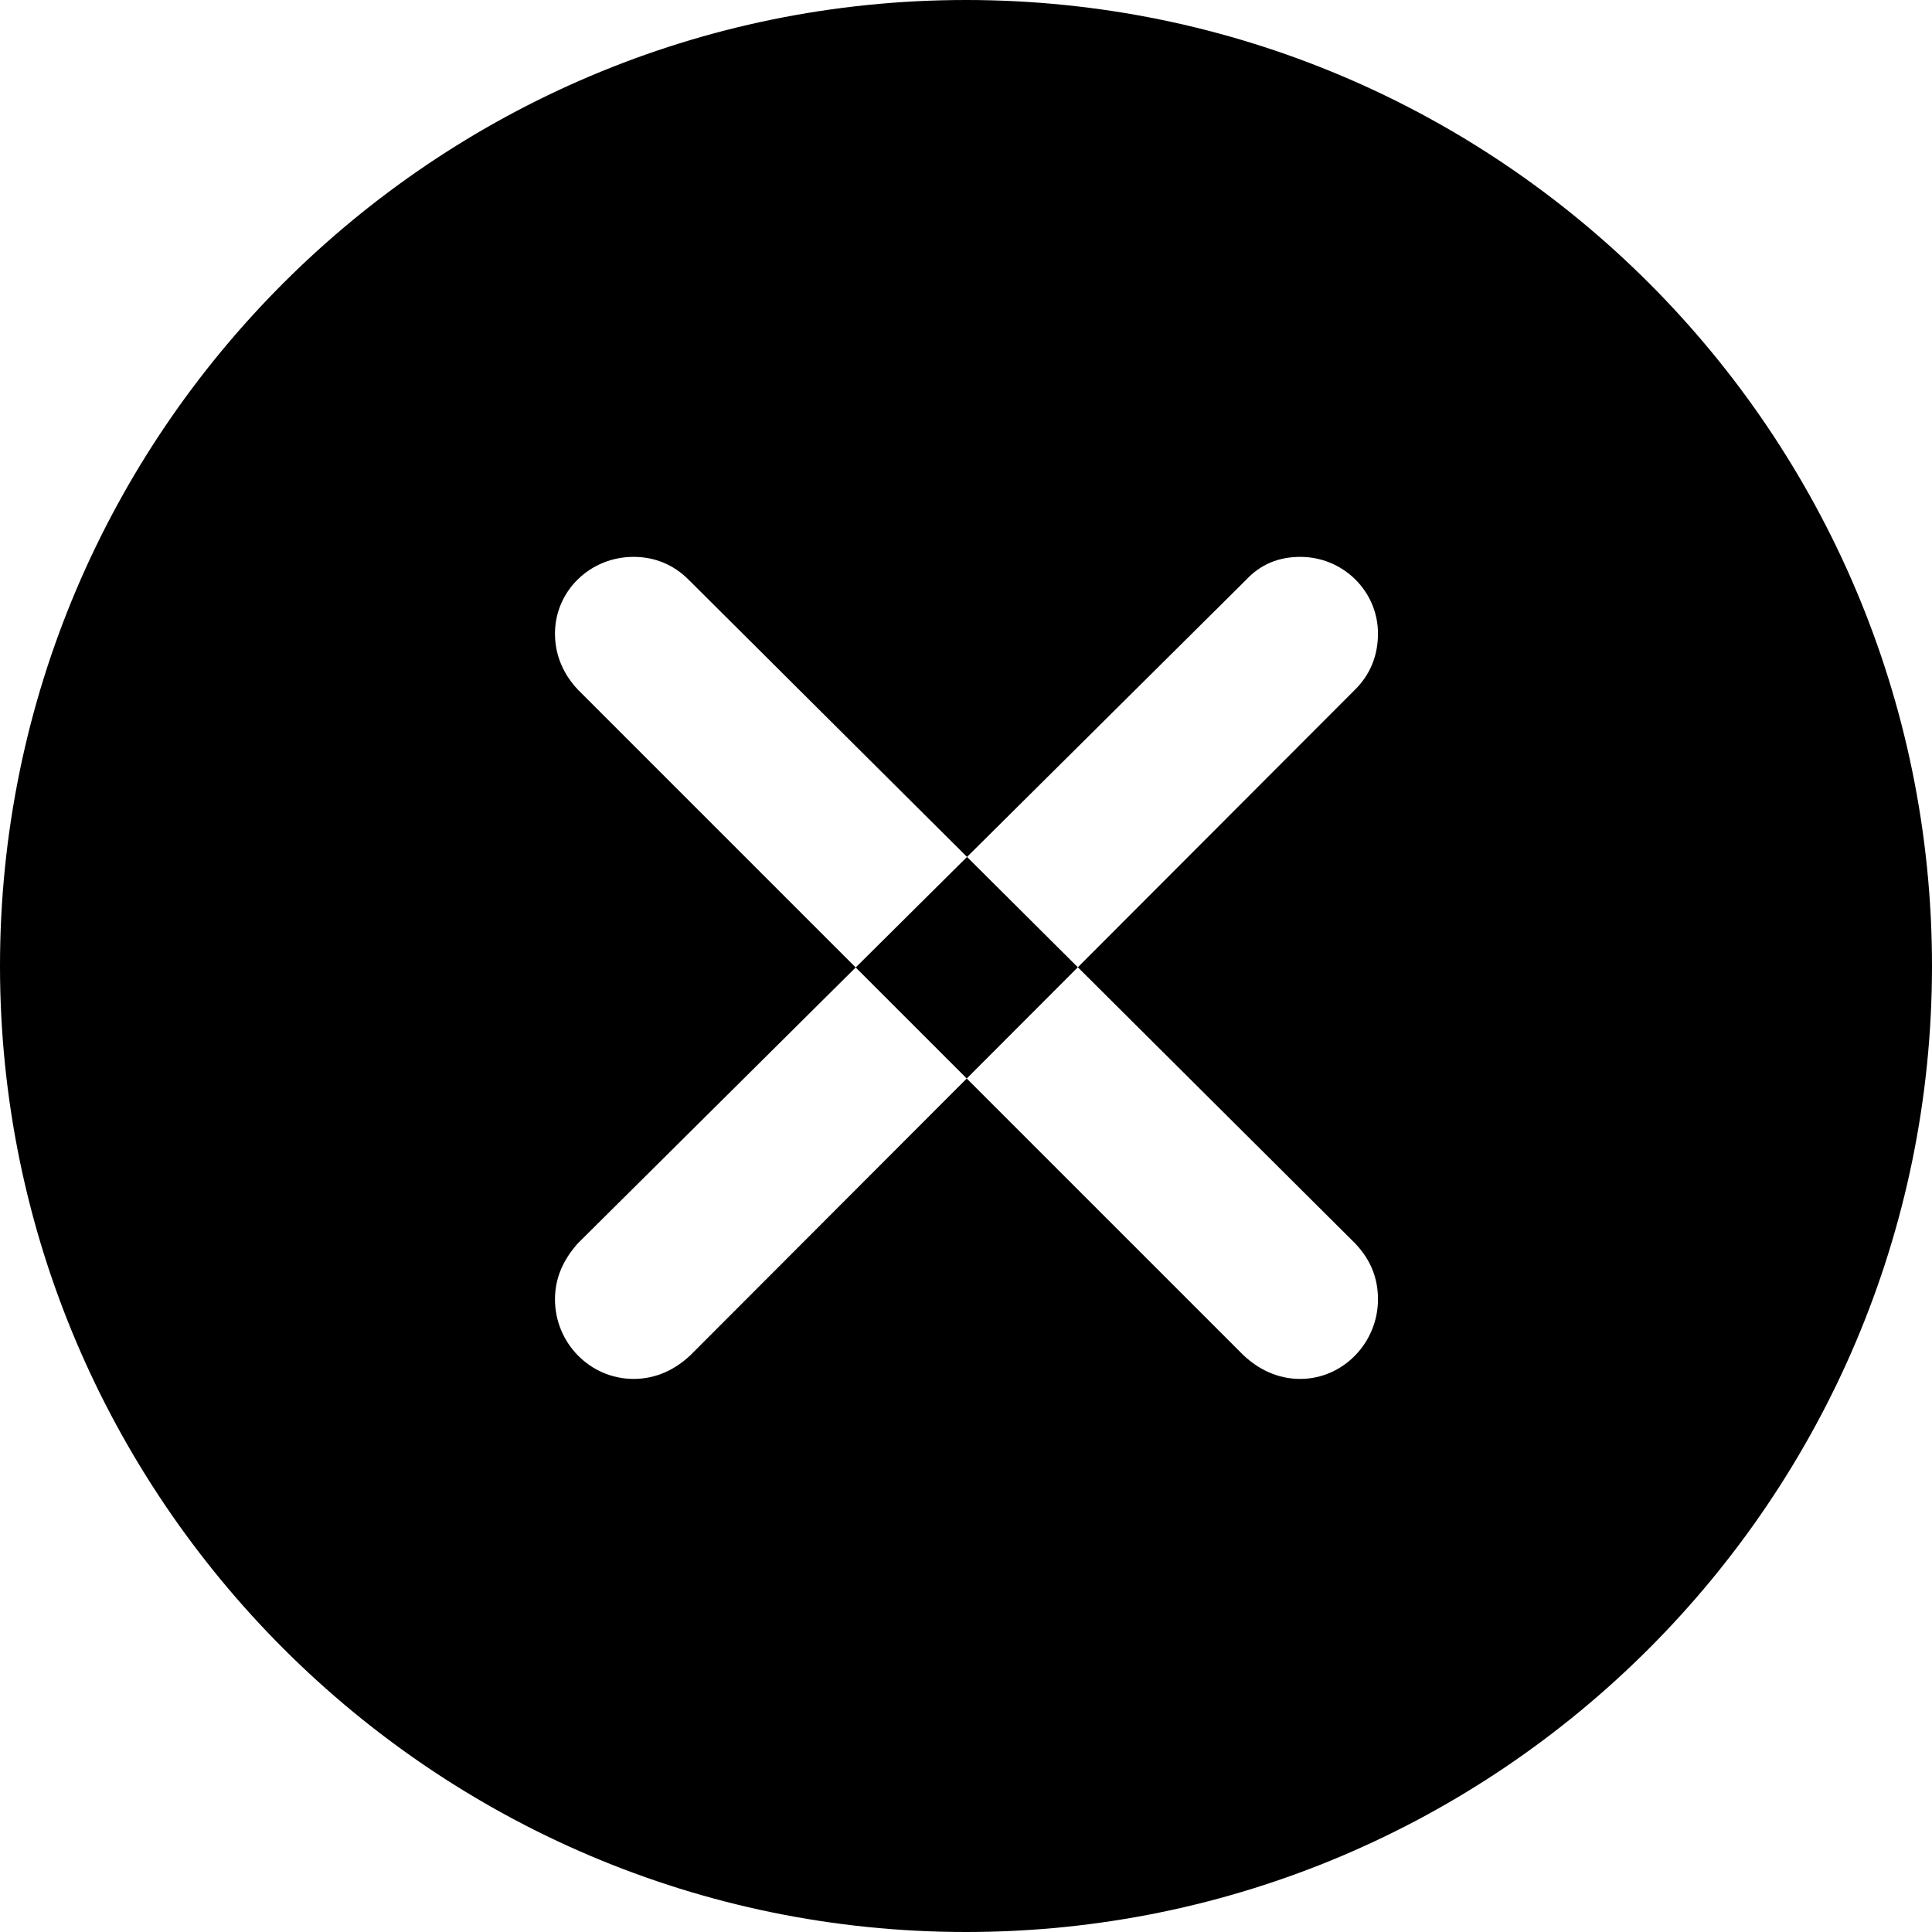
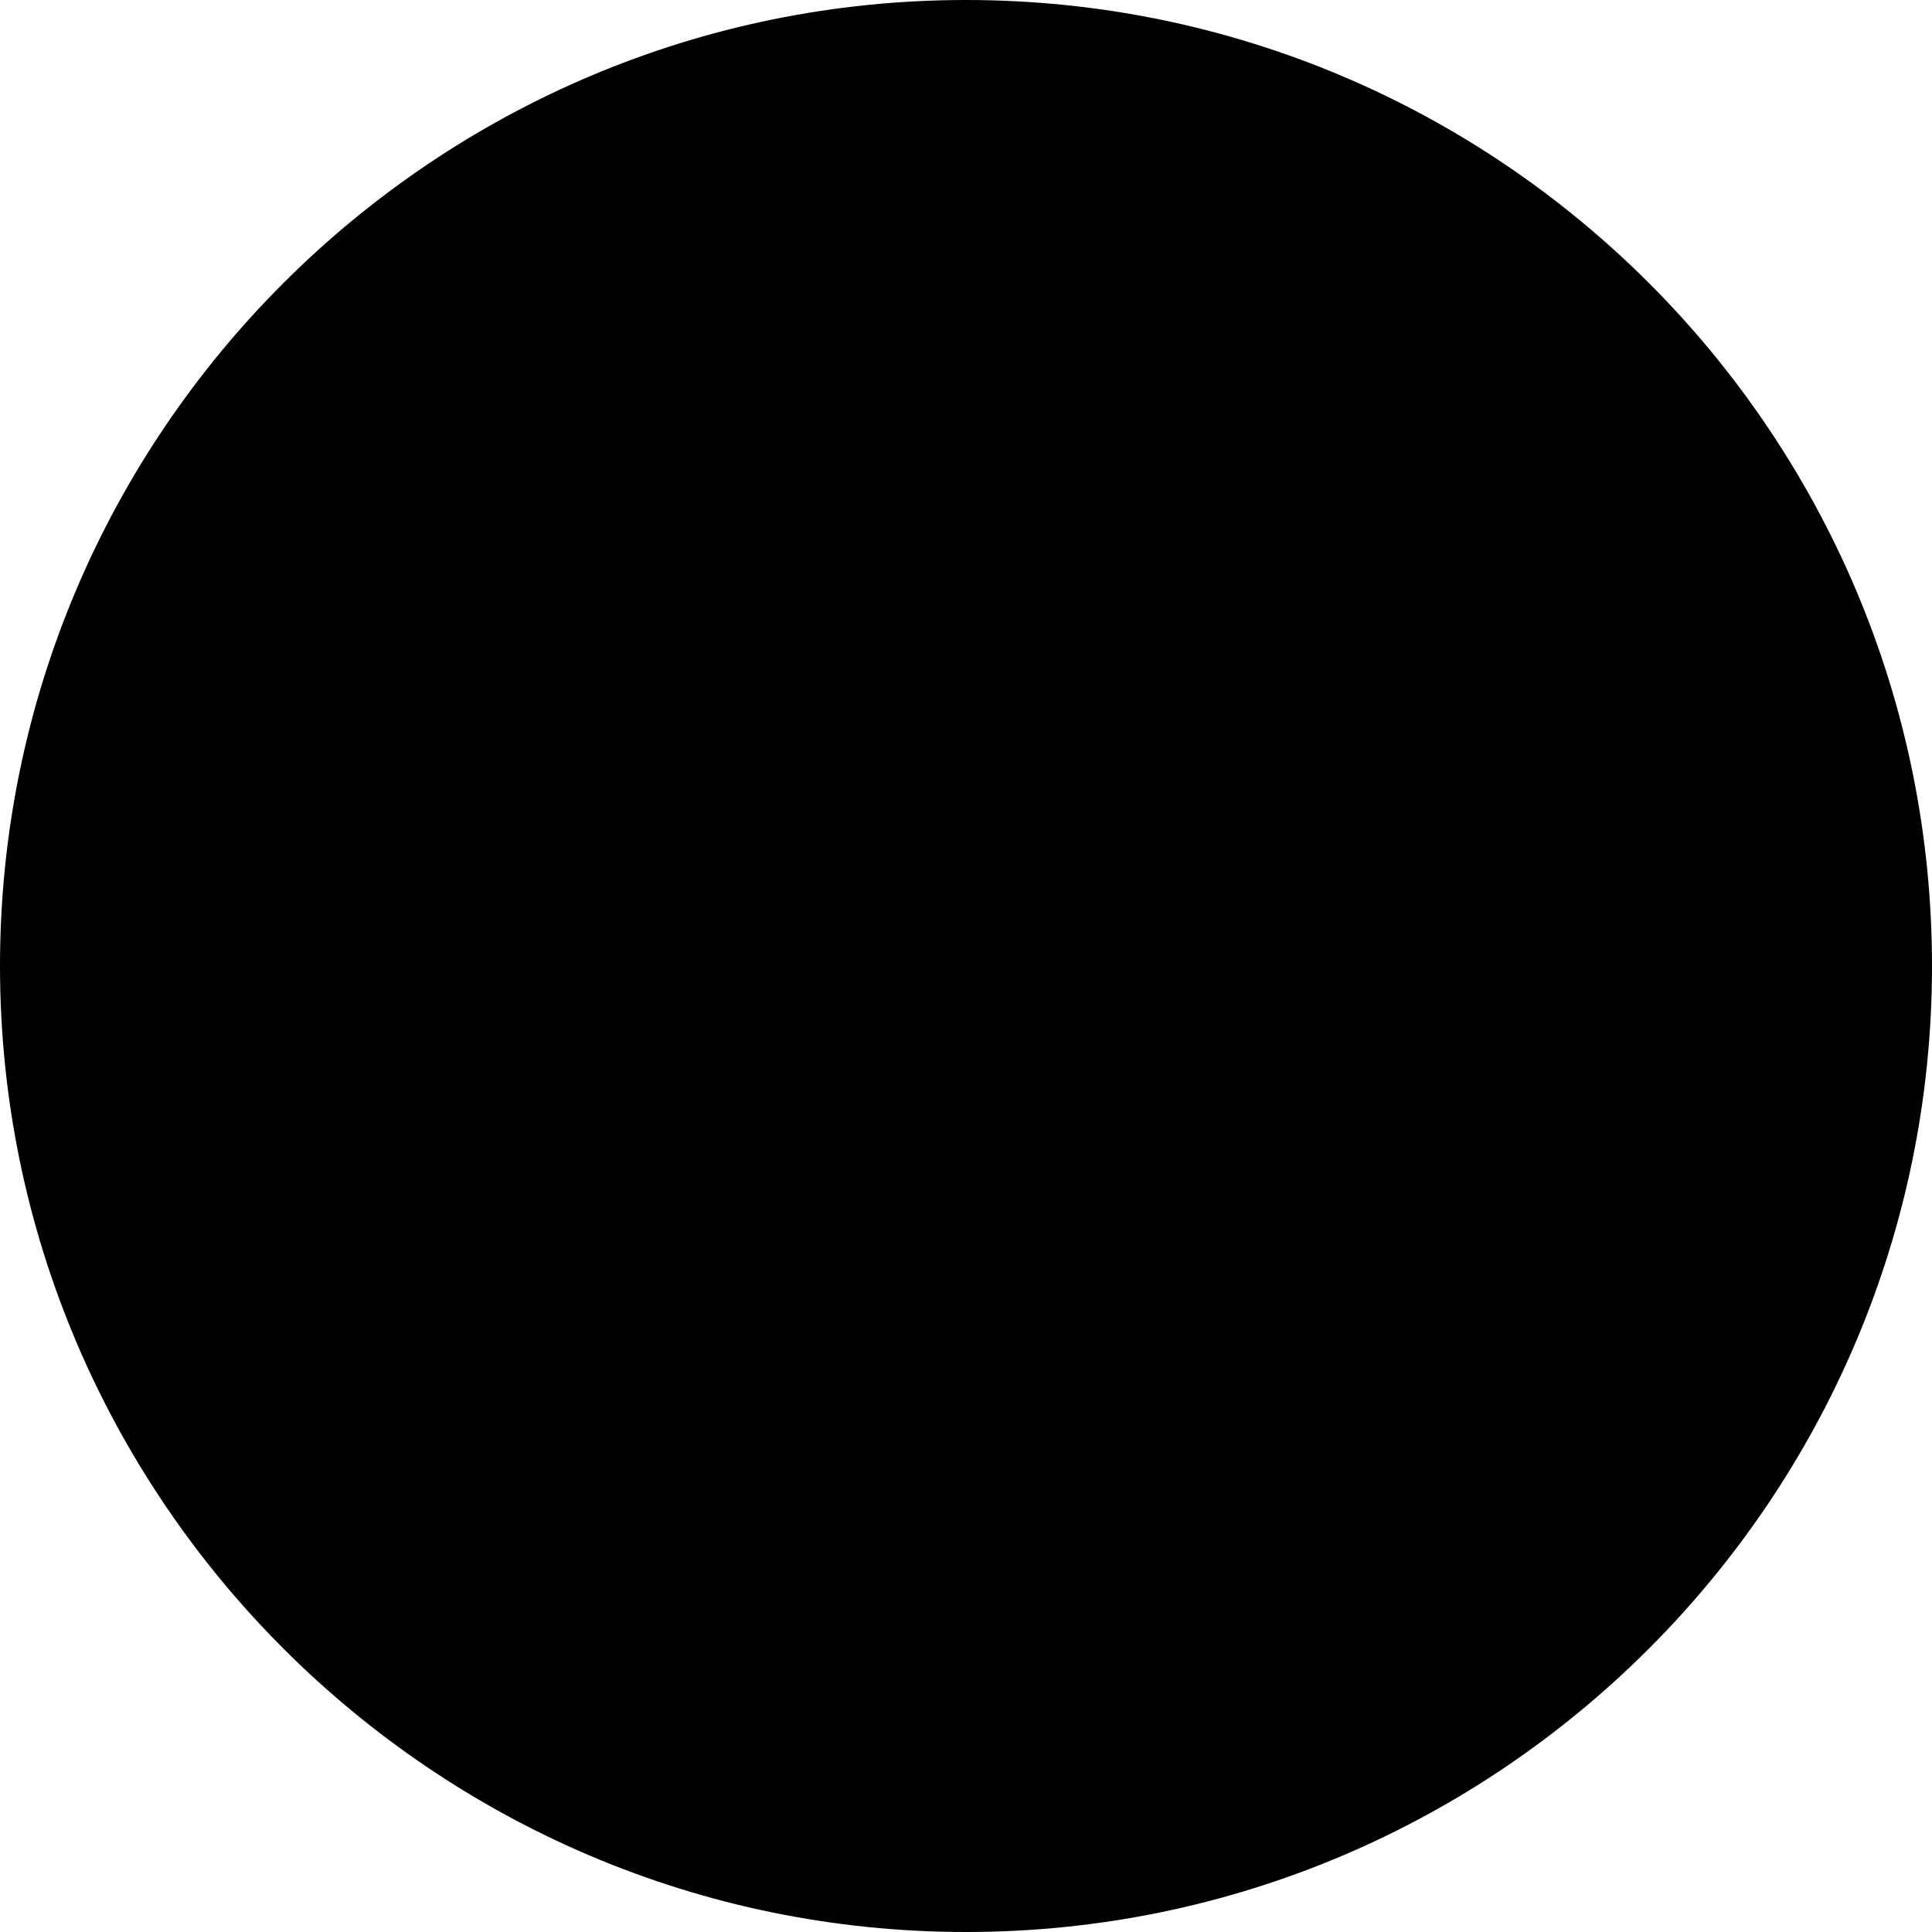
<svg xmlns="http://www.w3.org/2000/svg" viewBox="0 0 199.219 199.219">
-   <path fill-rule="evenodd" d="M 99.609 199.219 C 154.59 199.219 199.219 154.492 199.219 99.609 C 199.219 44.629 154.59 0 99.609 0 C 44.727 0 0 44.629 0 99.609 C 0 154.492 44.727 199.219 99.609 199.219 Z M 71.191 139.746 L 139.746 71.094 C 141.309 69.531 142.09 67.578 142.09 65.332 C 142.09 60.938 138.476 57.422 134.082 57.422 C 131.836 57.422 129.98 58.203 128.516 59.766 L 59.57 128.223 C 58.105 129.883 57.227 131.738 57.227 133.984 C 57.227 138.476 60.84 142.187 65.332 142.187 C 67.676 142.187 69.629 141.211 71.191 139.746 Z M 128.222 139.746 C 129.785 141.211 131.738 142.187 134.082 142.187 C 138.476 142.187 142.09 138.476 142.09 133.984 C 142.09 131.738 141.309 129.883 139.746 128.223 L 70.996 59.766 C 69.433 58.203 67.48 57.422 65.332 57.422 C 60.84 57.422 57.227 60.938 57.227 65.332 C 57.227 67.578 58.105 69.531 59.57 71.094 Z" fill="black" />
+   <path fill-rule="nonzero" d="M 99.609 199.219 C 154.59 199.219 199.219 154.492 199.219 99.609 C 199.219 44.629 154.59 0 99.609 0 C 44.727 0 0 44.629 0 99.609 C 0 154.492 44.727 199.219 99.609 199.219 Z M 71.191 139.746 L 139.746 71.094 C 141.309 69.531 142.09 67.578 142.09 65.332 C 142.09 60.938 138.476 57.422 134.082 57.422 C 131.836 57.422 129.98 58.203 128.516 59.766 L 59.57 128.223 C 58.105 129.883 57.227 131.738 57.227 133.984 C 57.227 138.476 60.84 142.187 65.332 142.187 C 67.676 142.187 69.629 141.211 71.191 139.746 Z M 128.222 139.746 C 129.785 141.211 131.738 142.187 134.082 142.187 C 138.476 142.187 142.09 138.476 142.09 133.984 C 142.09 131.738 141.309 129.883 139.746 128.223 L 70.996 59.766 C 69.433 58.203 67.48 57.422 65.332 57.422 C 60.84 57.422 57.227 60.938 57.227 65.332 C 57.227 67.578 58.105 69.531 59.57 71.094 Z" fill="black" />
</svg>
